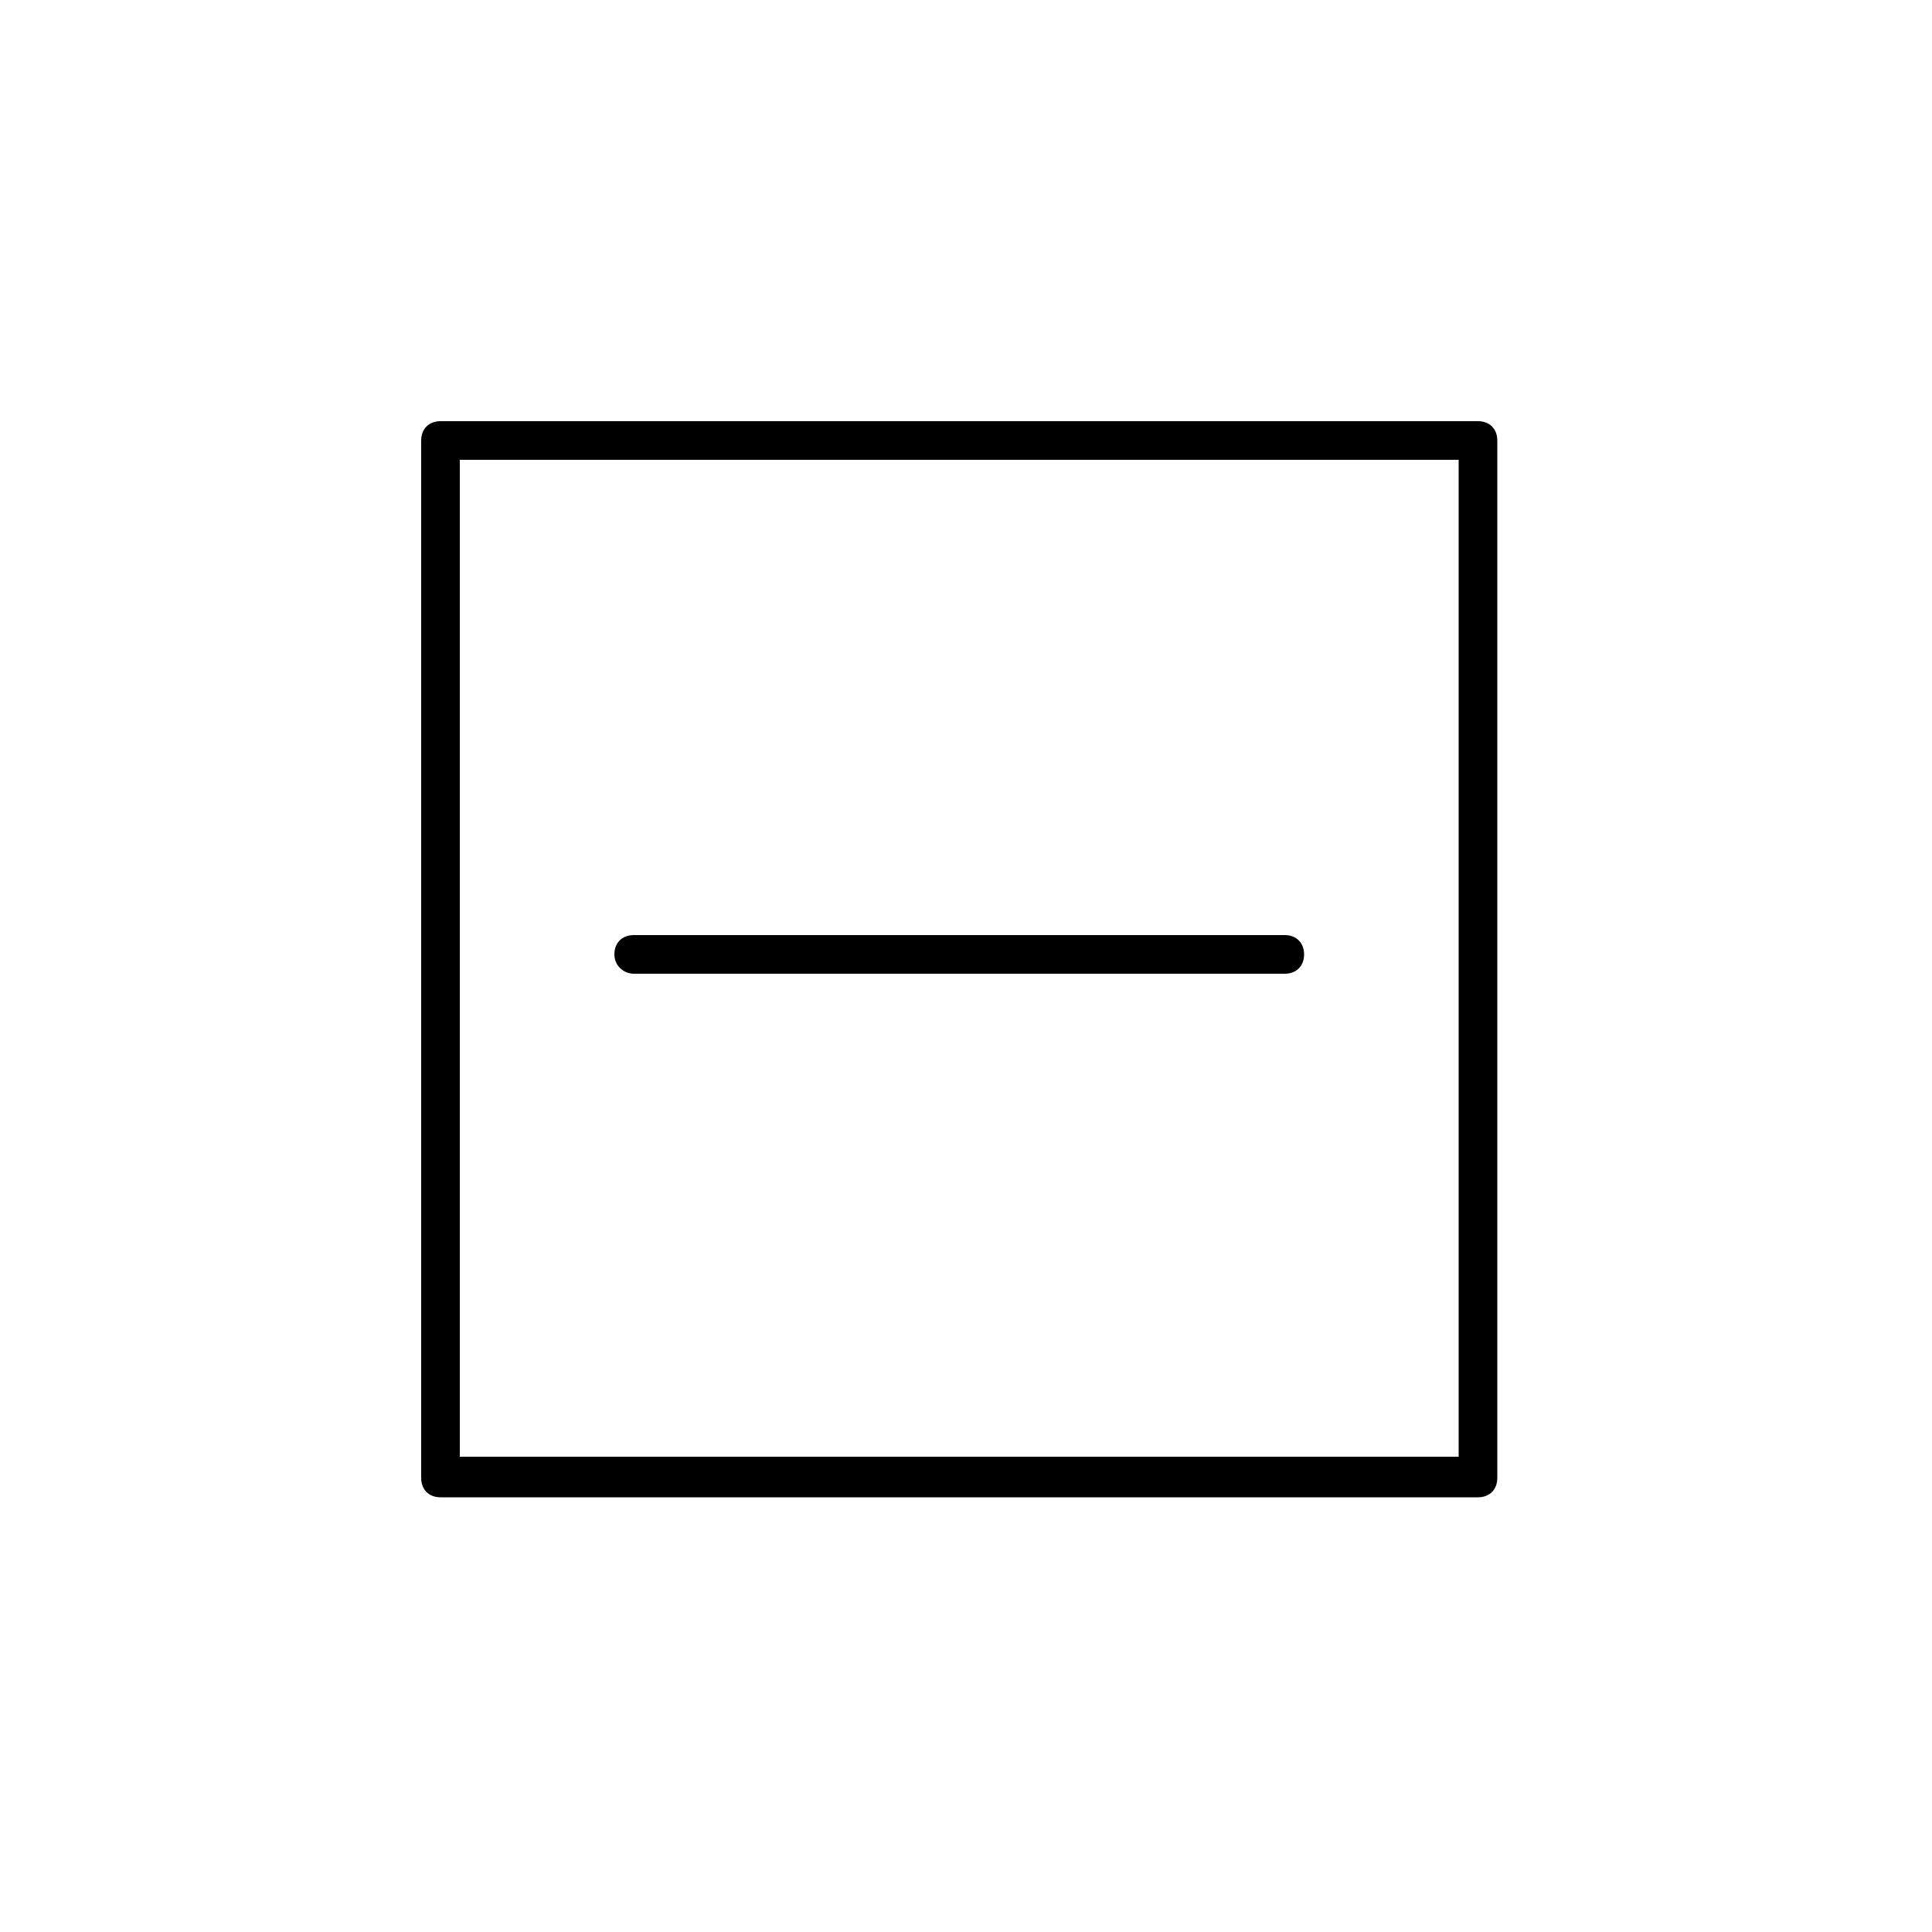
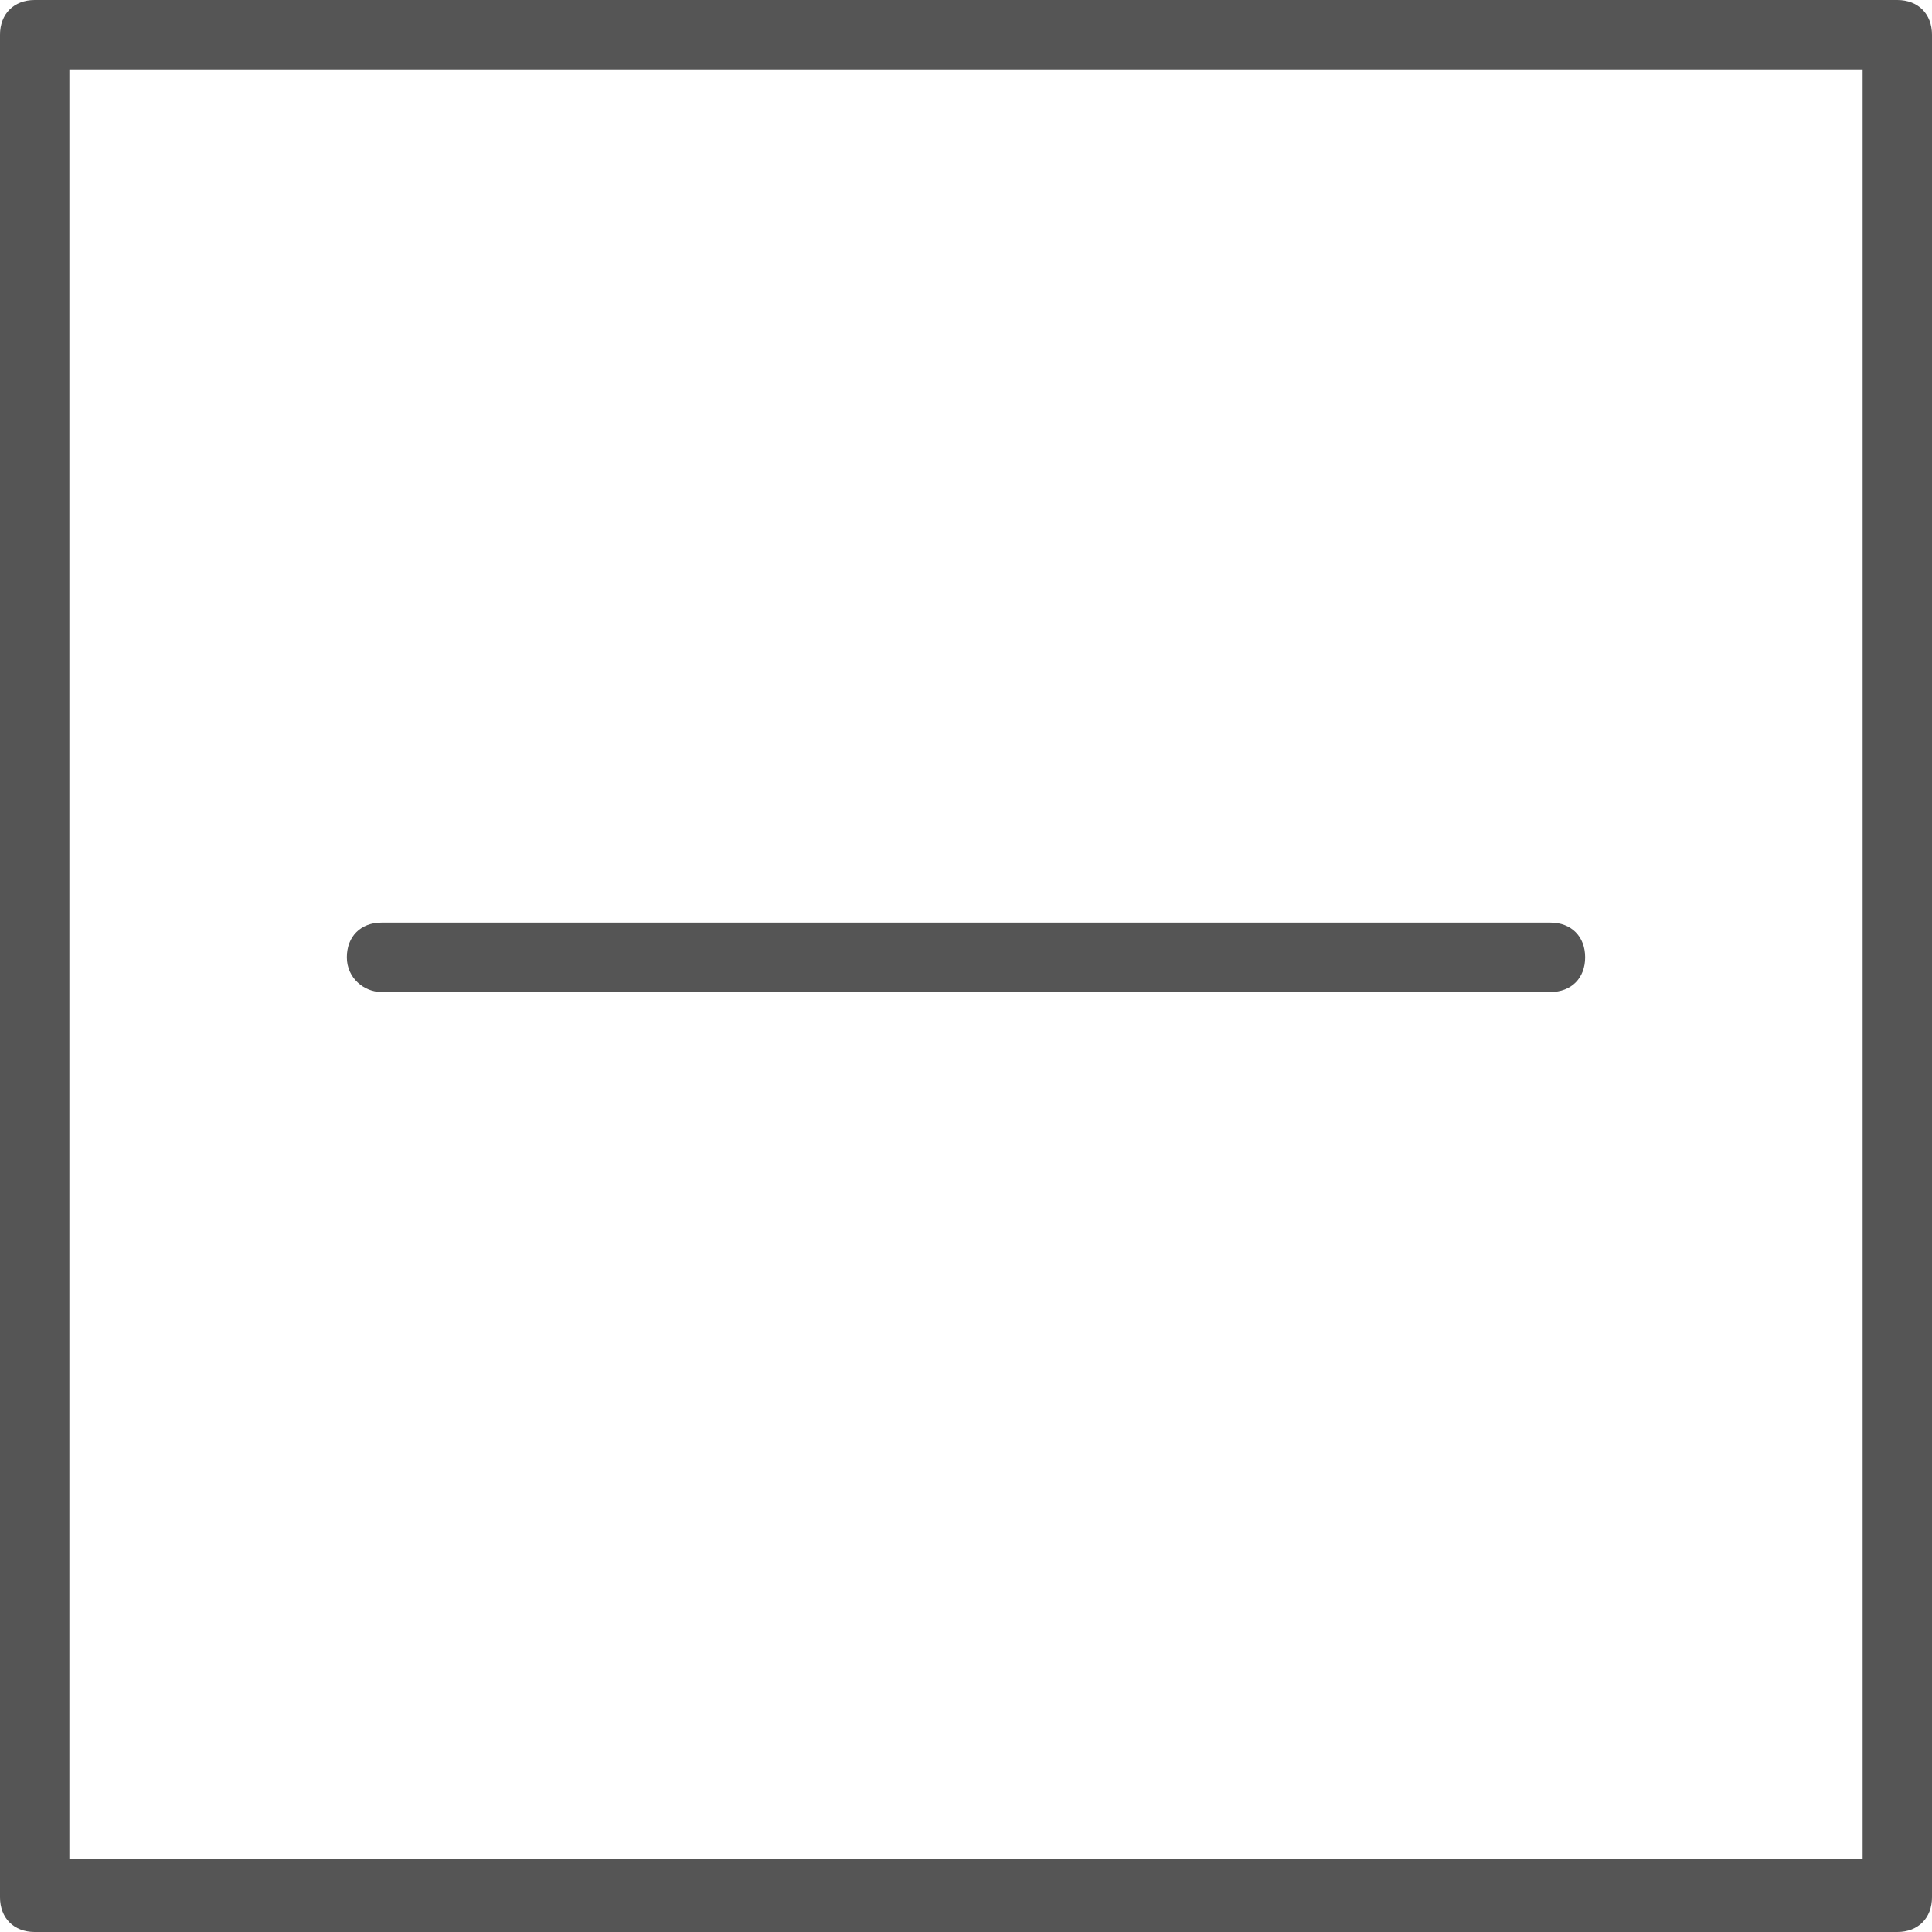
- <svg xmlns="http://www.w3.org/2000/svg" fill="#000000" version="1.1" x="0px" y="0px" viewBox="0 0 100 100" style="enable-background:new 0 0 100 100;" xml:space="preserve">
+ <svg xmlns="http://www.w3.org/2000/svg" width="55.7" height="55.7" fill="#555" version="1.1" viewBox="0 0 55.7 55.7" xml:space="preserve">
  <style type="text/css">
	.st0{fill:none;stroke:#000000;stroke-width:2;stroke-linecap:round;stroke-linejoin:round;stroke-miterlimit:10;}
</style>
-   <path d="M76.5,21.8H22.8c-0.6,0-1,0.4-1,1v53.7c0,0.6,0.4,1,1,1h53.7c0.6,0,1-0.4,1-1V22.8C77.5,22.2,77.1,21.8,76.5,21.8z   M75.5,75.4H23.8V23.8h51.7V75.4z" />
-   <path d="M32.8,50.4h33.7c0.6,0,1-0.4,1-1s-0.4-1-1-1H32.8c-0.6,0-1,0.4-1,1S32.3,50.4,32.8,50.4z" />
+   <path d="m54.7 0h-53.7c-0.6 0-1 0.4-1 1v53.7c0 0.6 0.4 1 1 1h53.7c0.6 0 1-0.4 1-1v-53.7c0-0.6-0.4-1-1-1zm-1 53.6h-51.7v-51.6h51.7z" />
+   <path d="m11 28.6h33.7c0.6 0 1-0.4 1-1s-0.4-1-1-1h-33.7c-0.6 0-1 0.4-1 1s0.5 1 1 1z" />
</svg>
